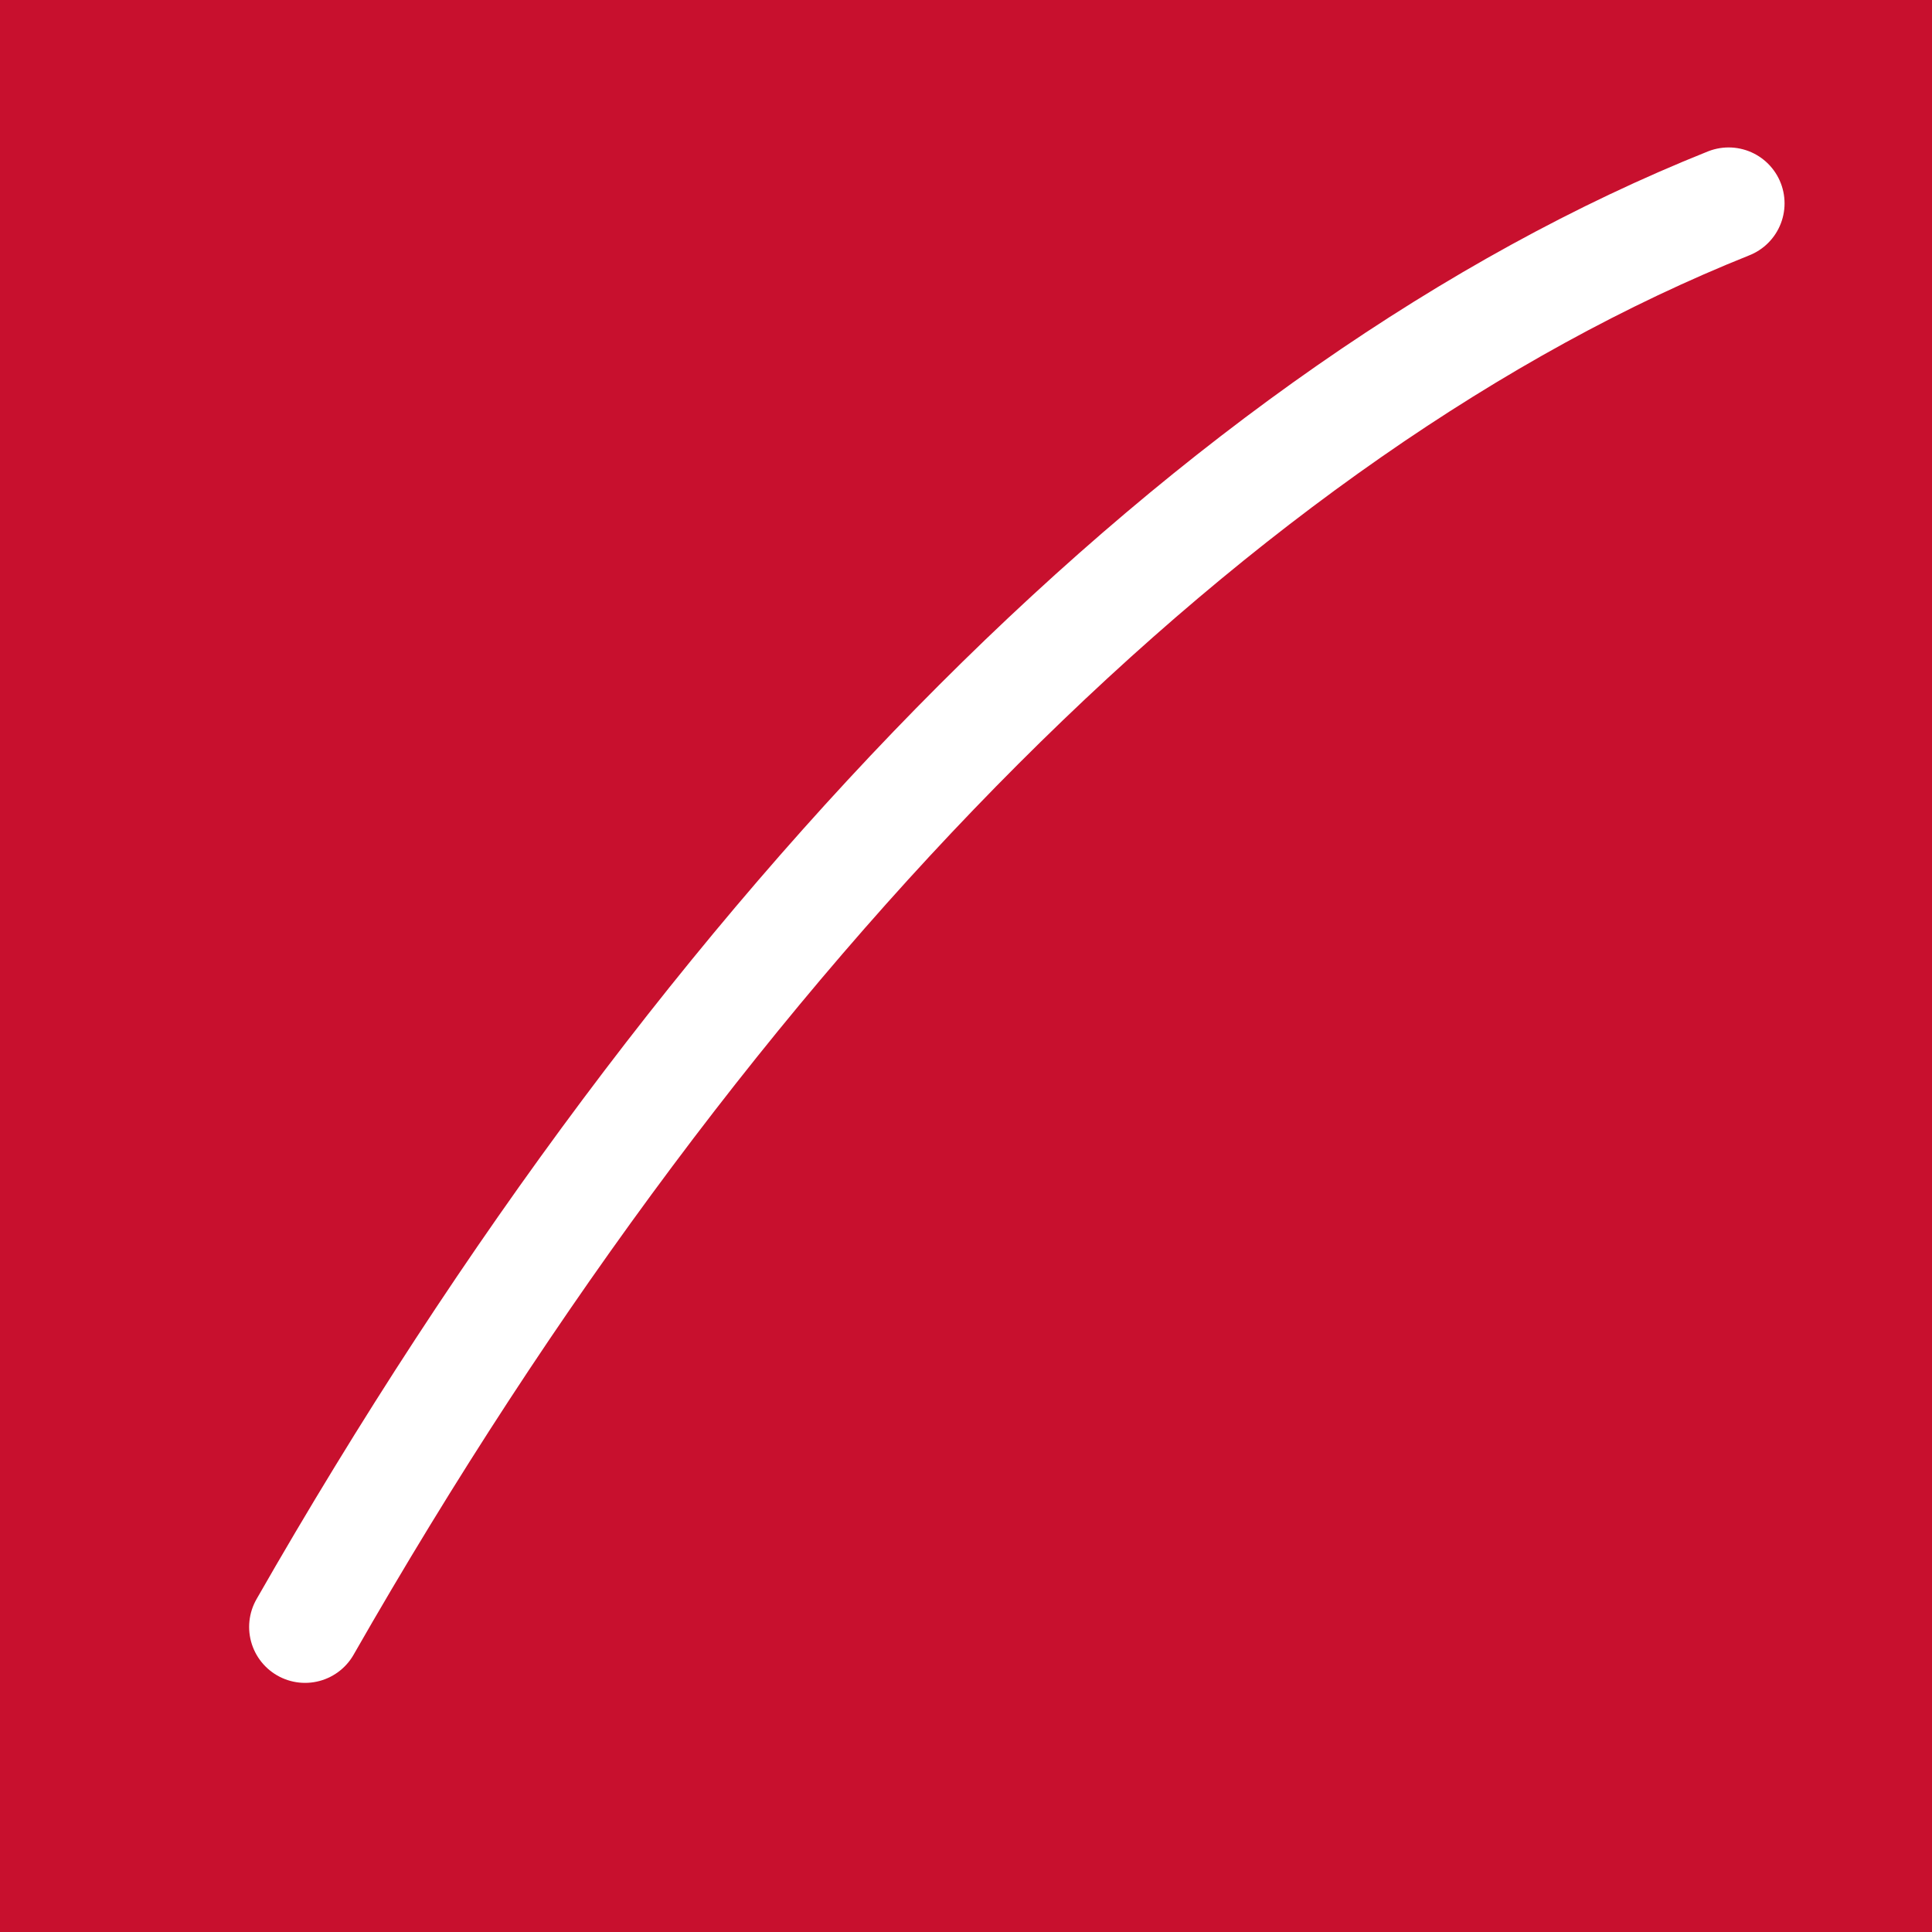
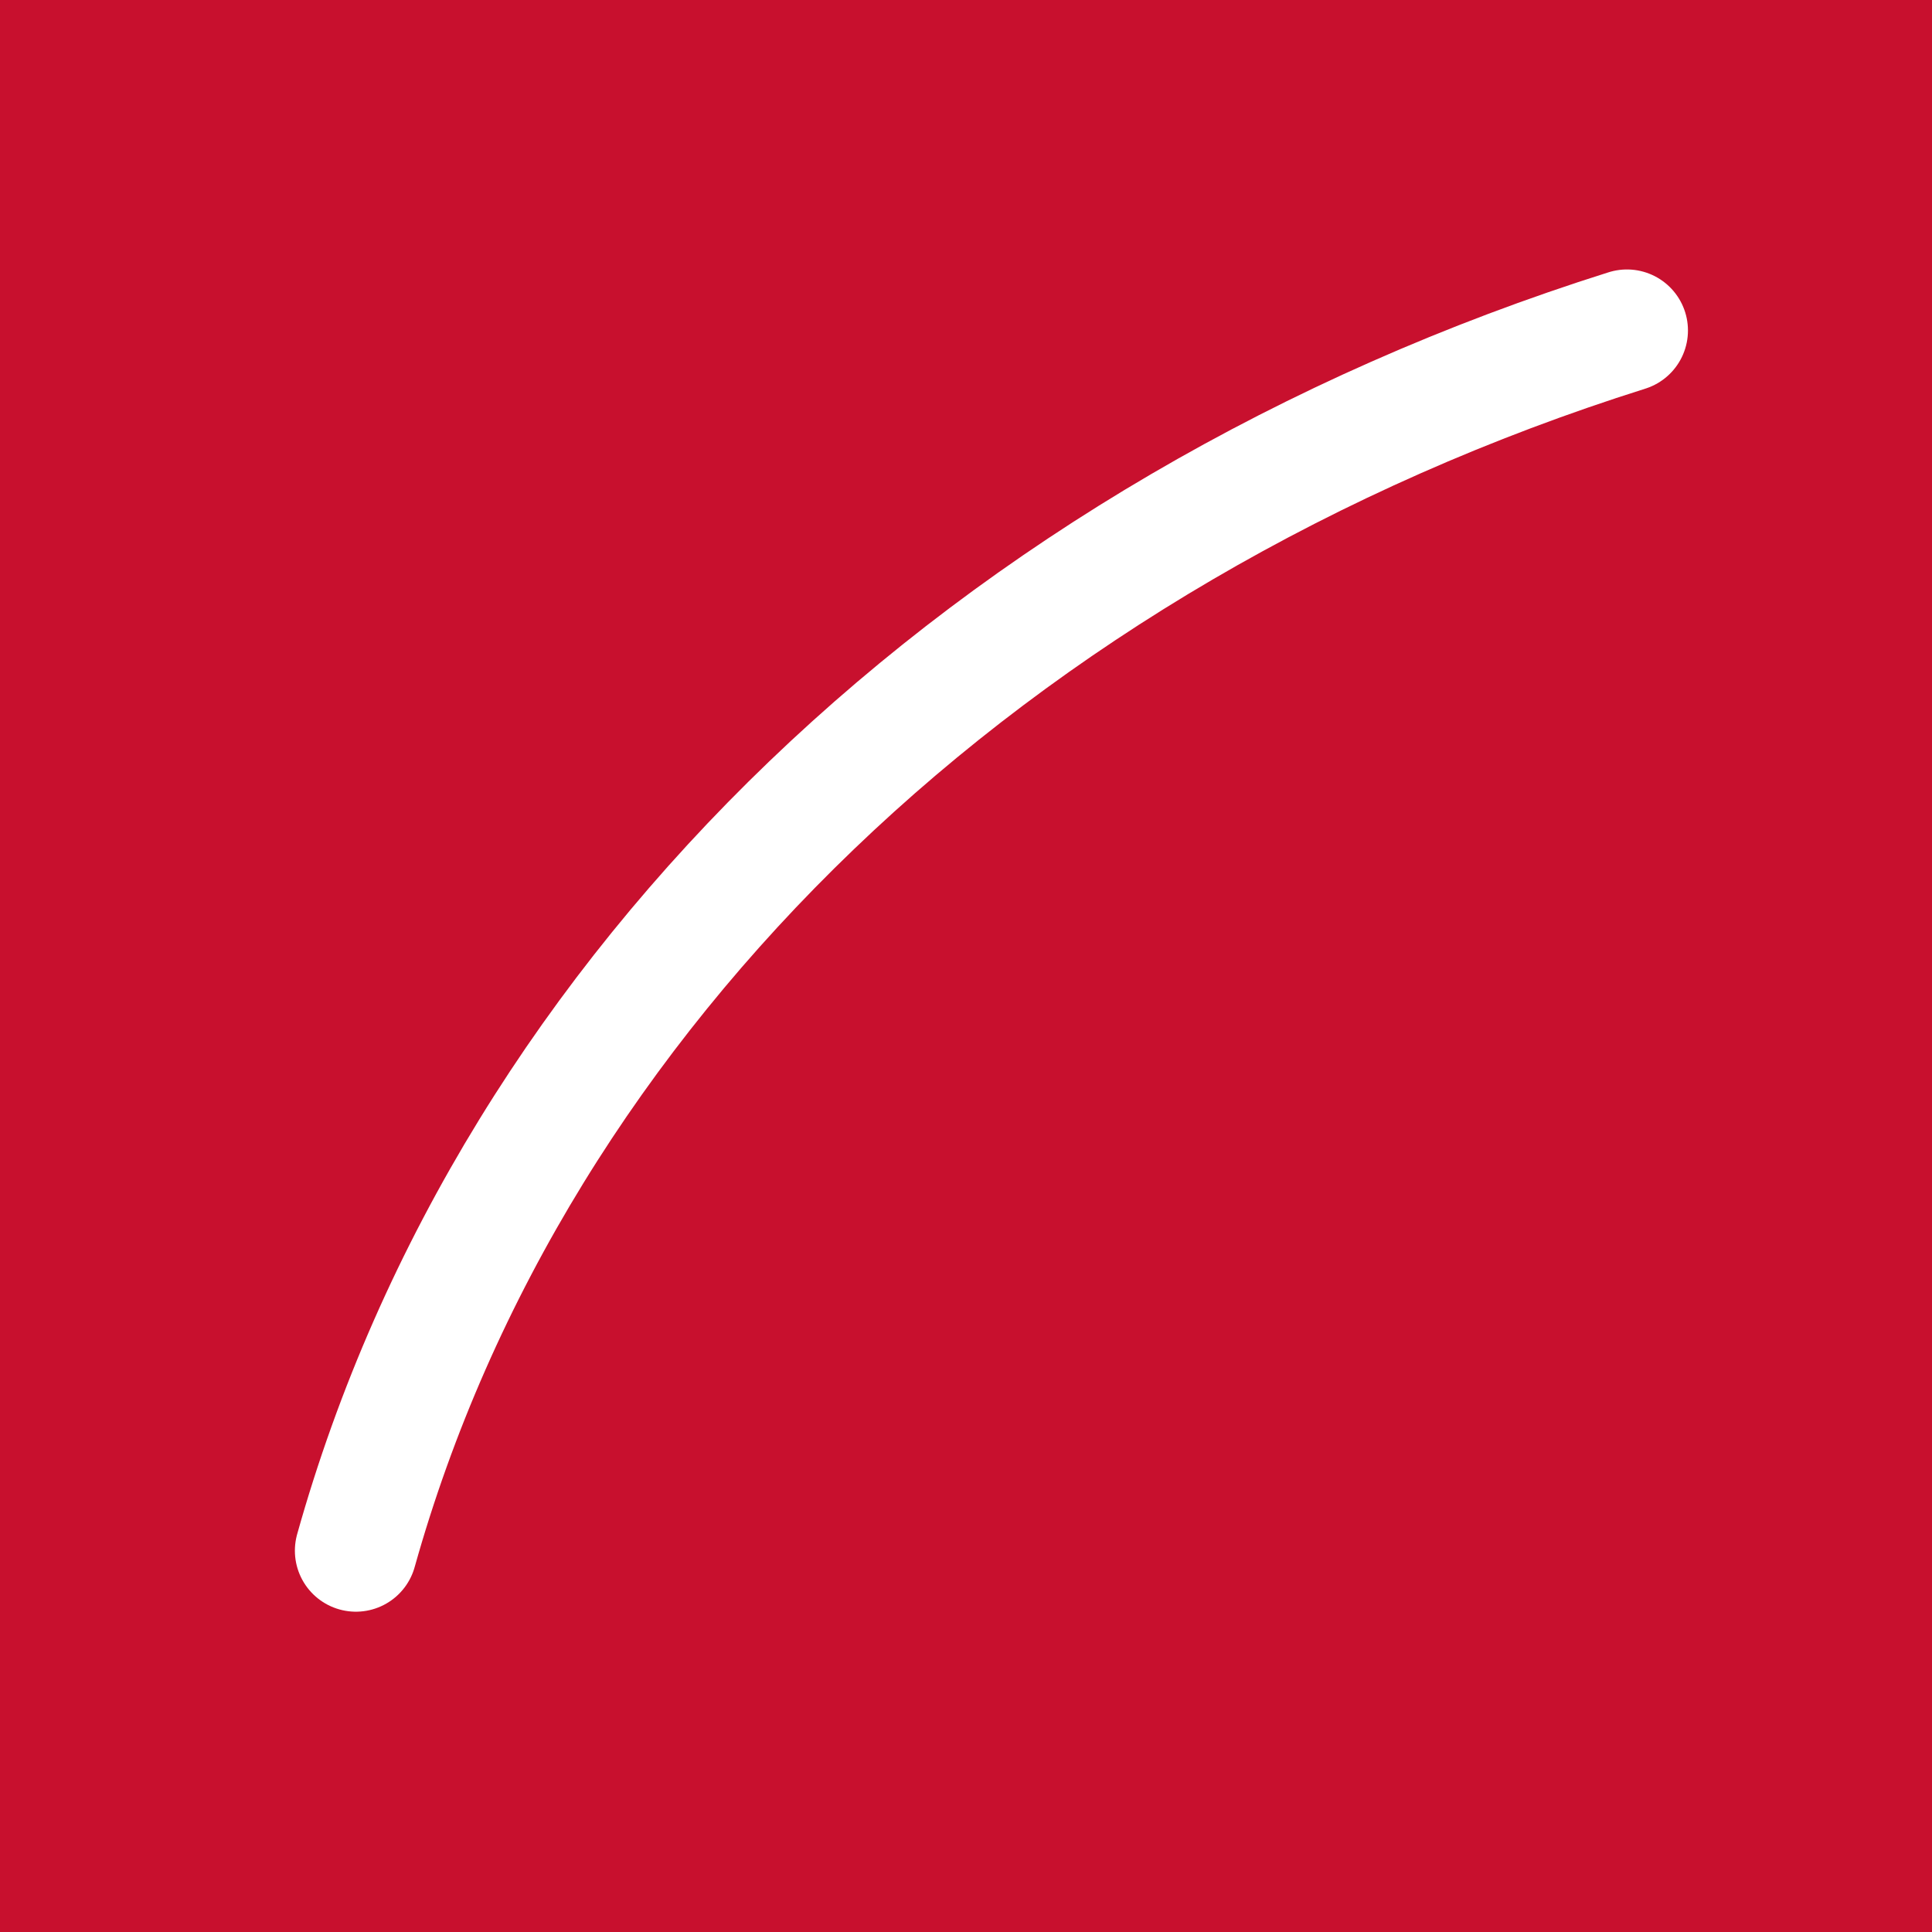
<svg xmlns="http://www.w3.org/2000/svg" viewBox="0 0 38 38" role="img" aria-label="OK FINAL">
  <rect width="38" height="38" fill="#C8102E" />
-   <path d="M6 32 C14 18 24 8 34 4" fill="none" stroke="#FFFFFF" stroke-width="2.2" stroke-linecap="round" />
+   <path d="M7 30.5 A40 34 0 0 1 32 6.5" fill="none" stroke="#FFFFFF" stroke-width="2.4" stroke-linecap="round" shape-rendering="geometricPrecision" />
</svg>
